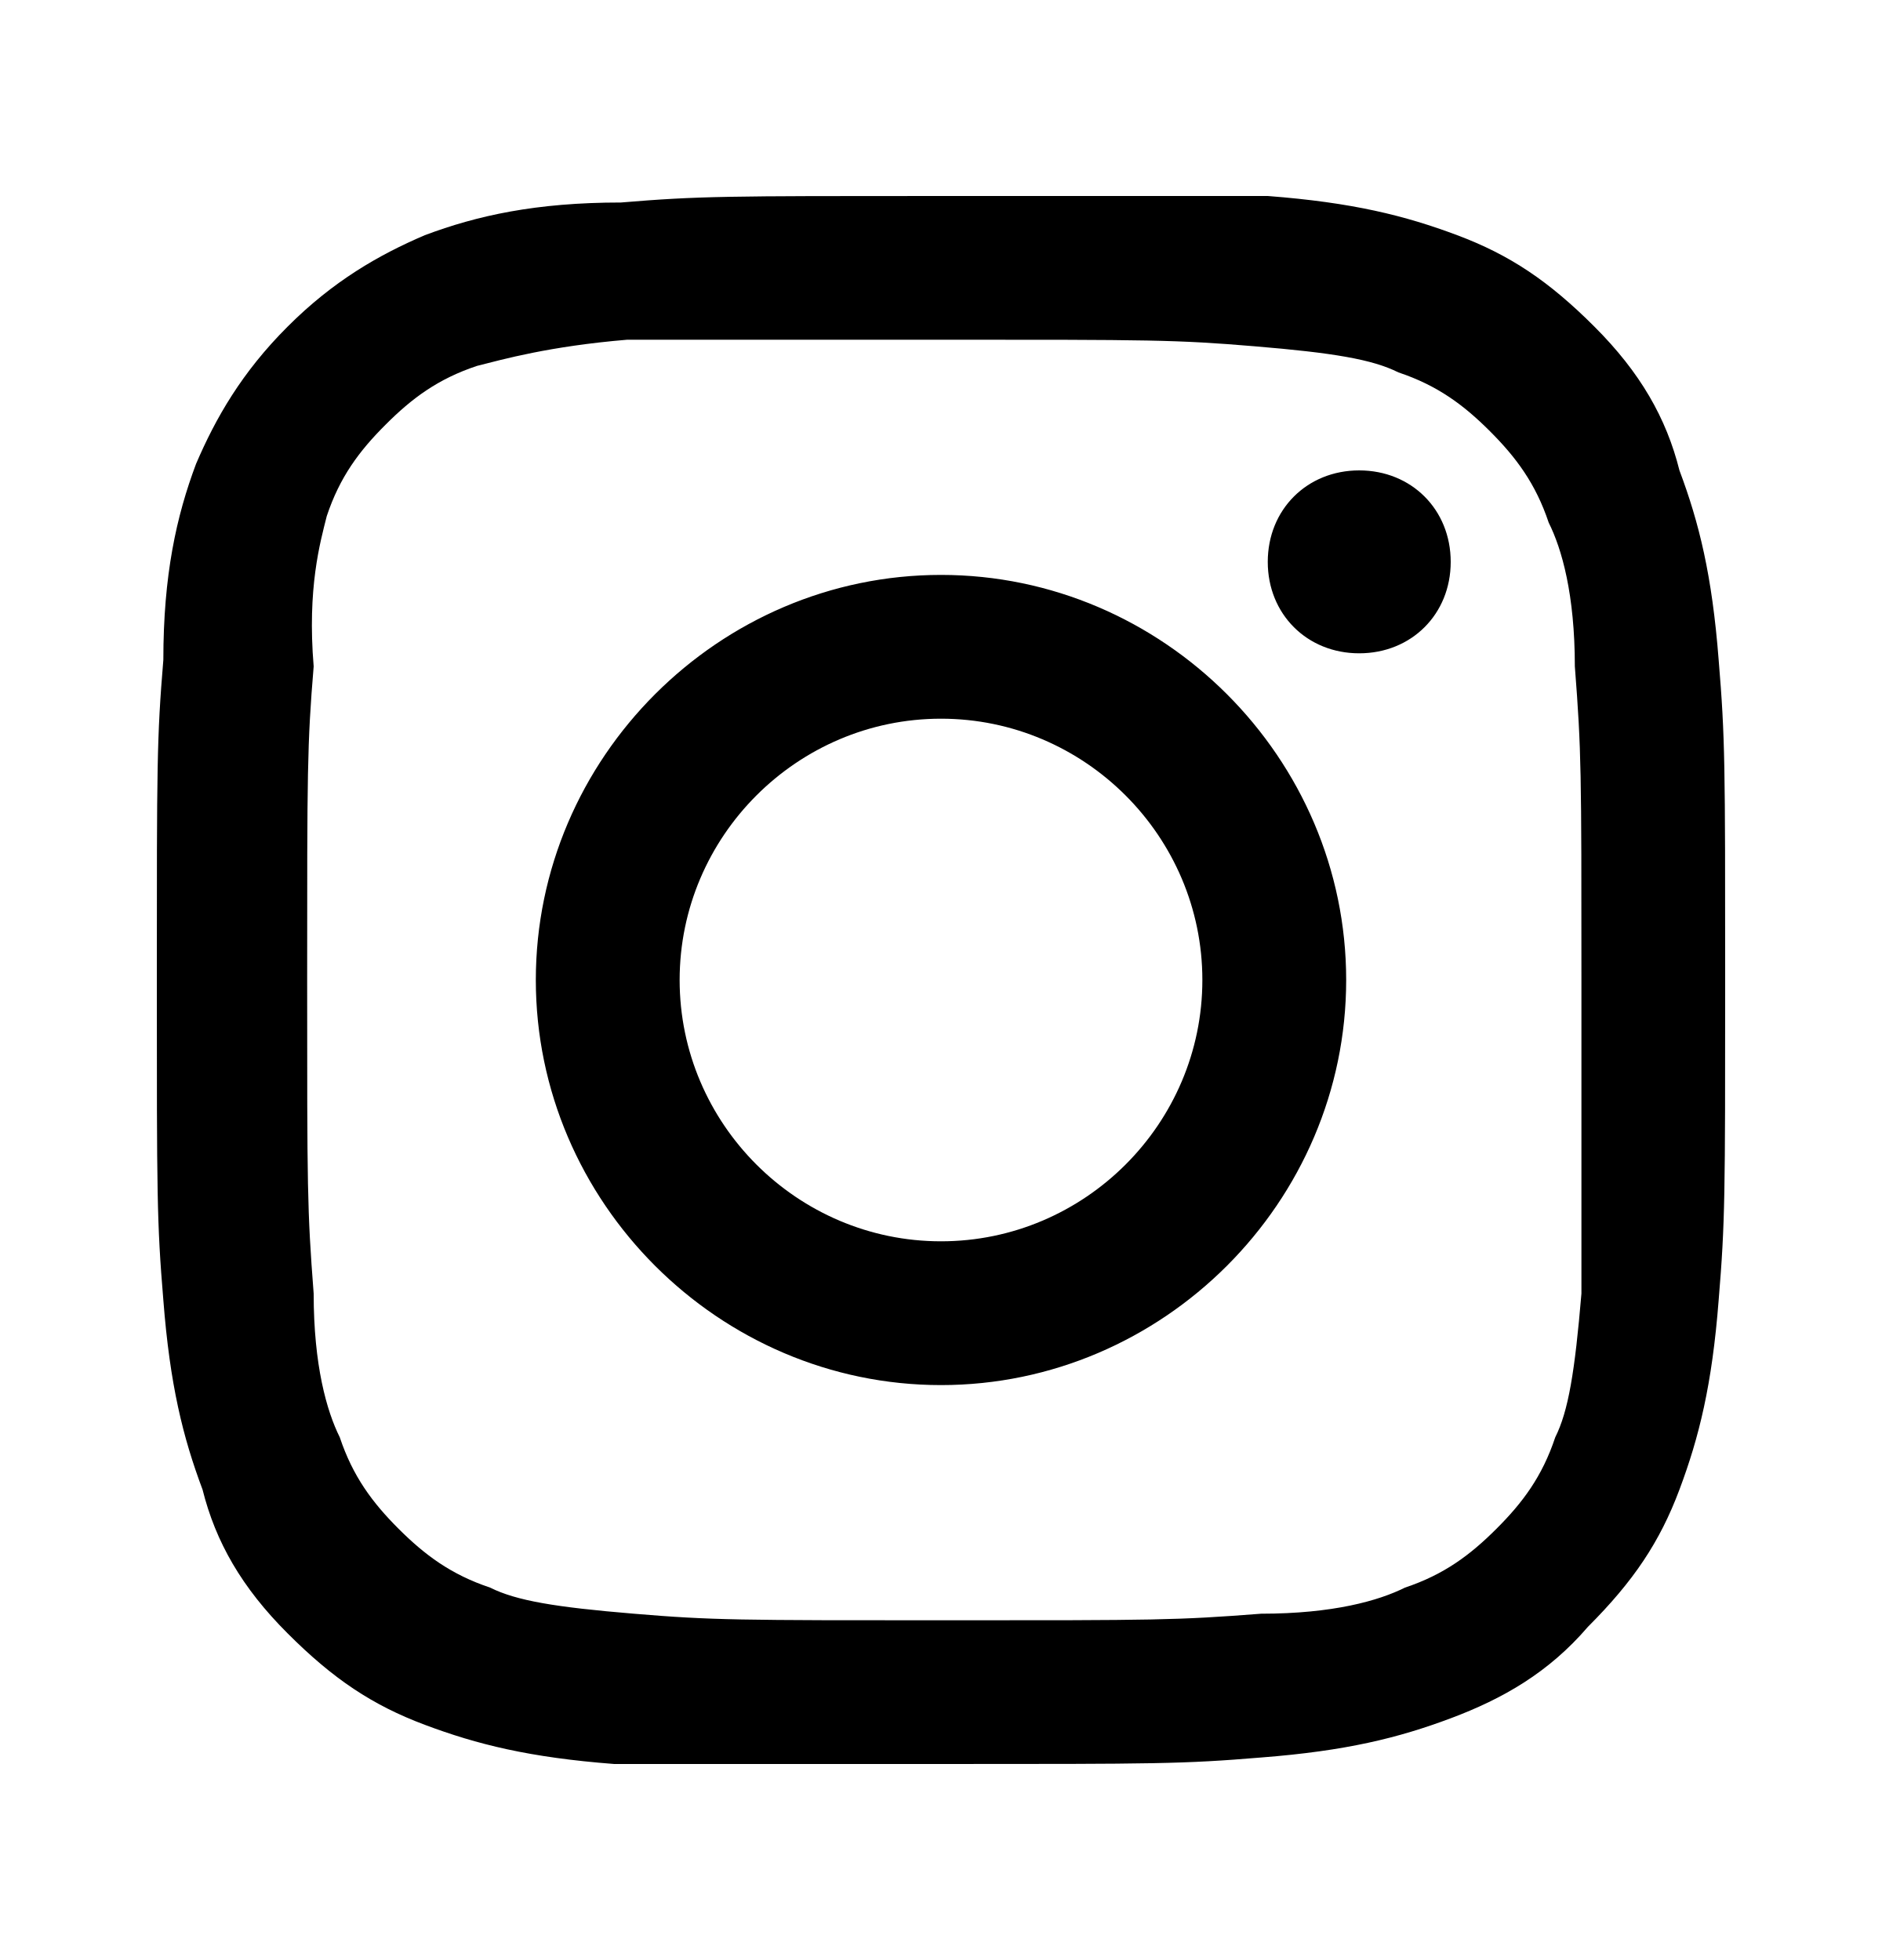
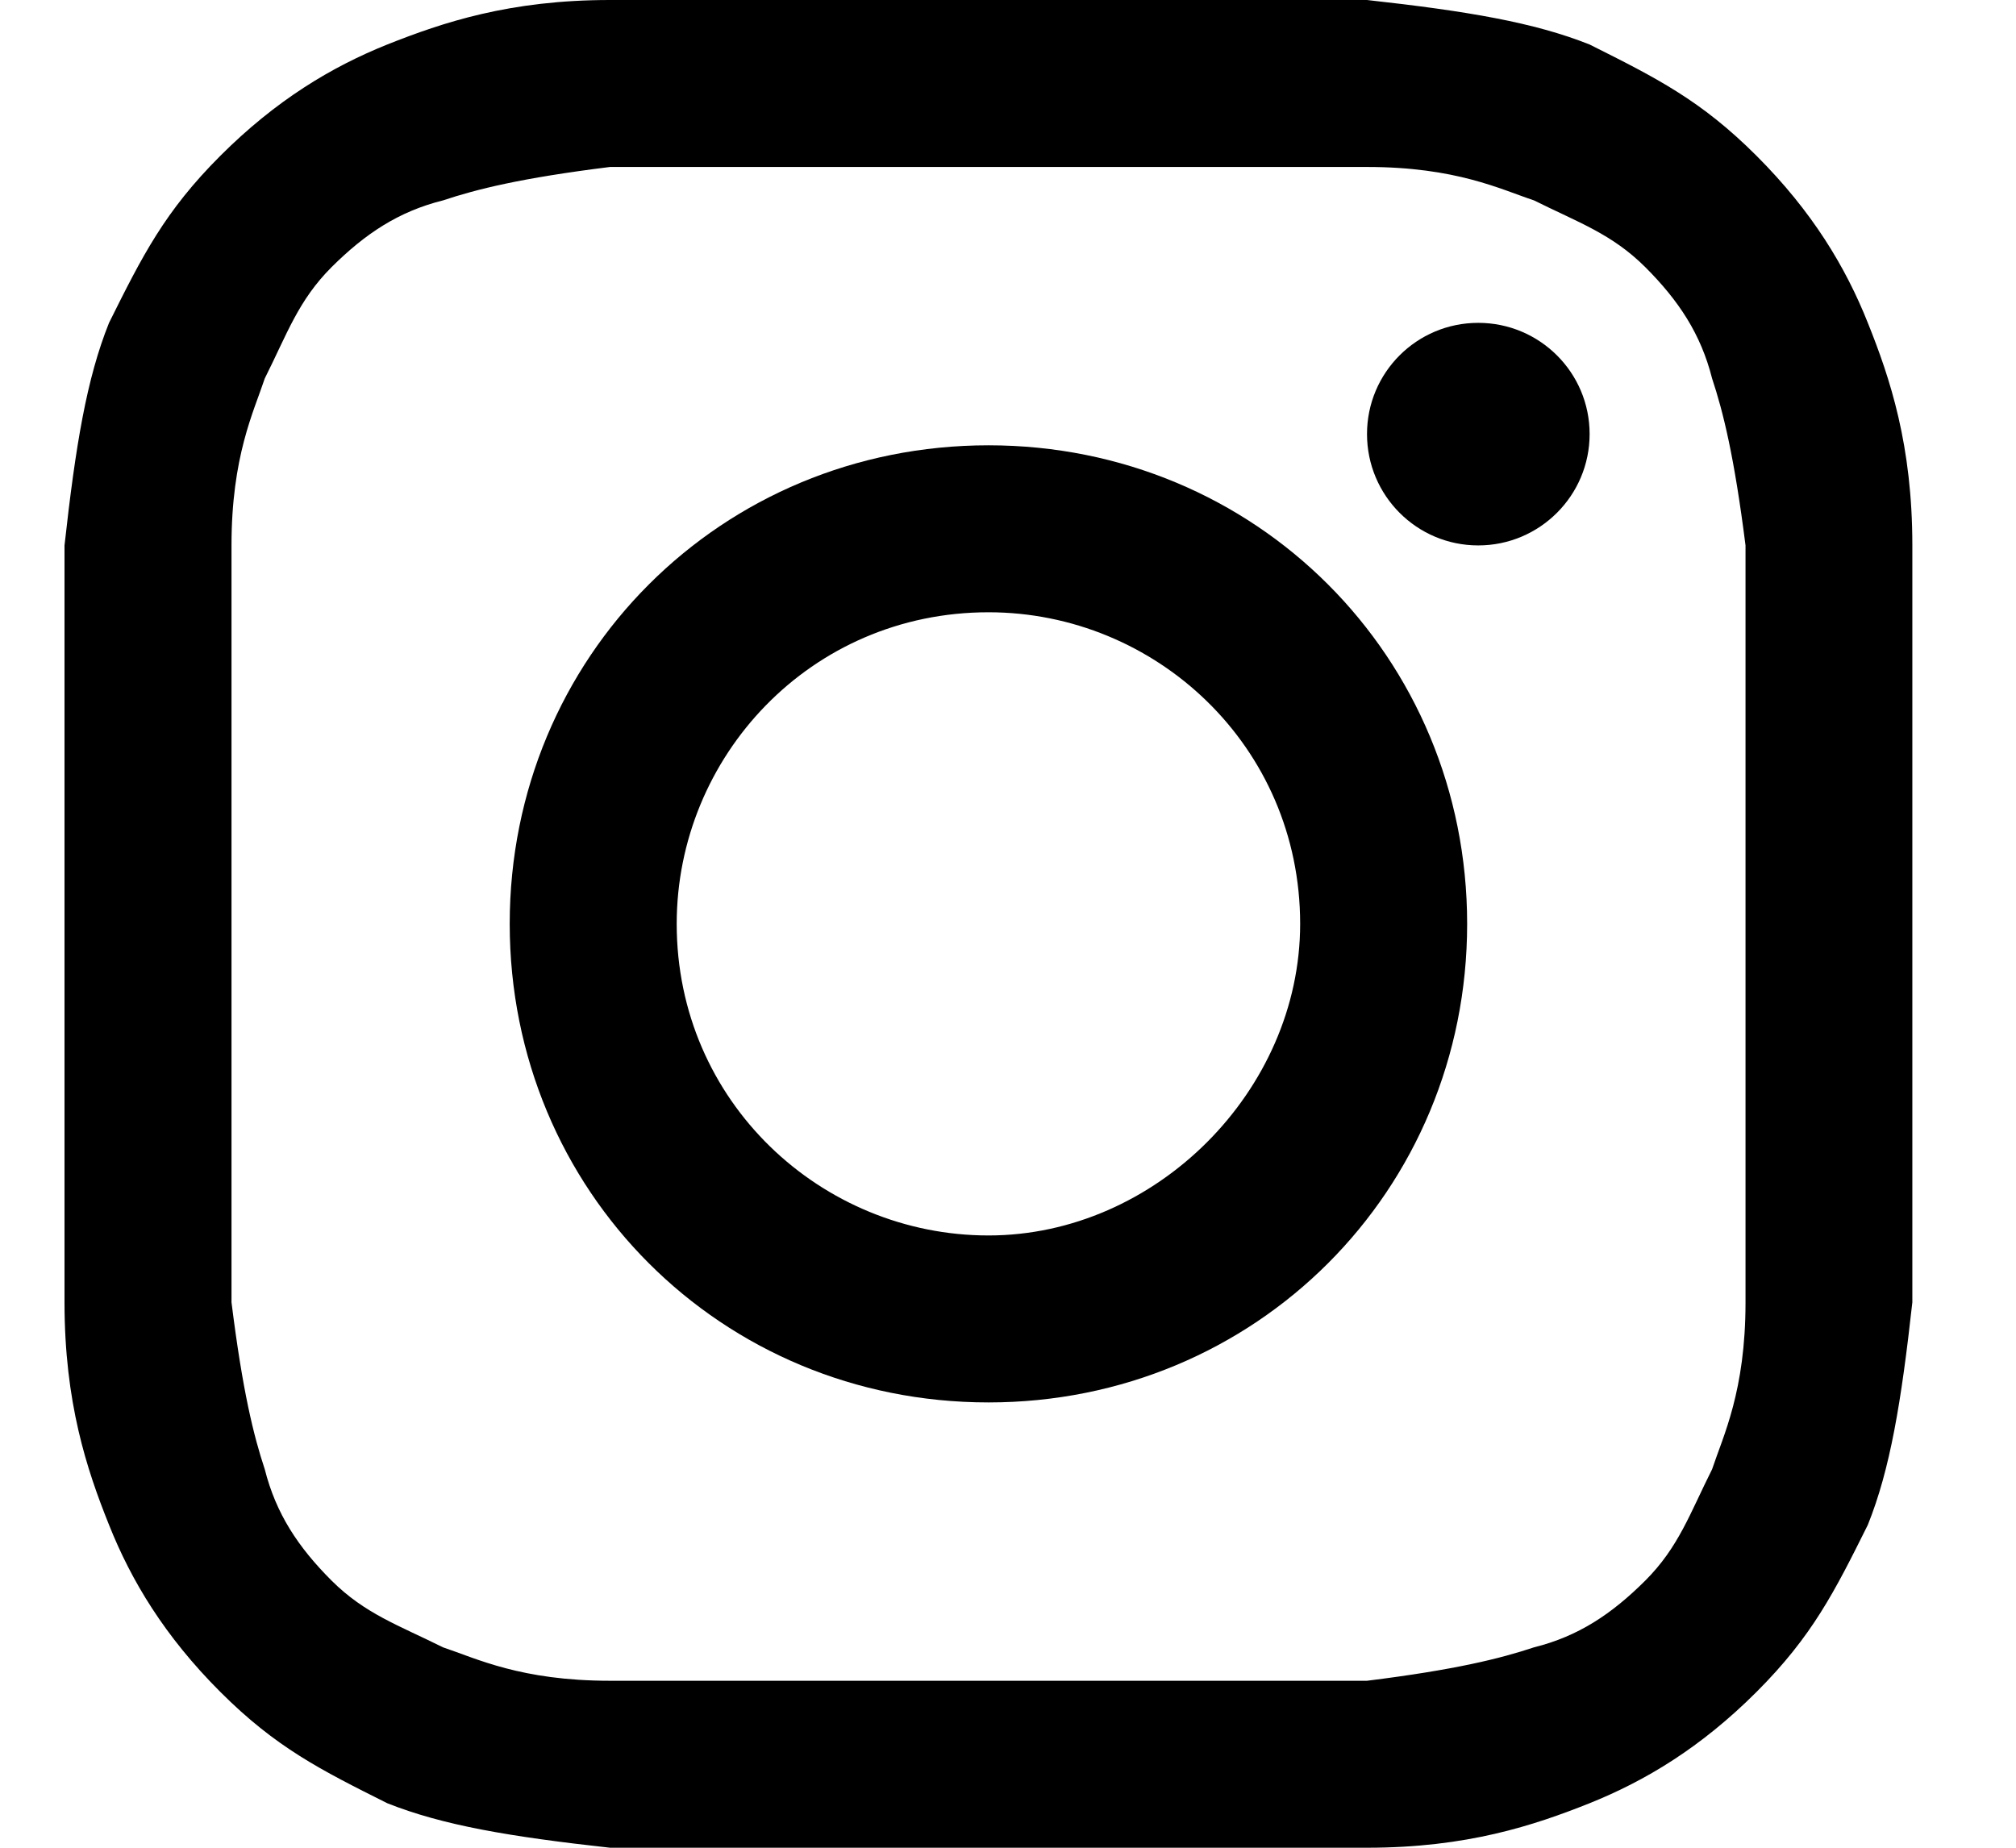
- <svg xmlns="http://www.w3.org/2000/svg" width="24" height="25" viewBox="0 0 24 25" fill="none">
-   <path d="M21.917 8.417C21.833 7.333 21.667 6.667 21.417 6C21.25 5.333 20.917 4.75 20.333 4.167C19.75 3.583 19.25 3.25 18.583 3C17.917 2.75 17.25 2.583 16.167 2.5C15.083 2.5 14.75 2.5 12 2.5C9.25 2.5 8.917 2.5 7.917 2.583C6.833 2.583 6.083 2.75 5.417 3C4.833 3.25 4.25 3.583 3.667 4.167C3.083 4.75 2.75 5.333 2.5 5.917C2.25 6.583 2.083 7.333 2.083 8.417C2 9.417 2 9.75 2 12.5C2 15.25 2 15.583 2.083 16.583C2.167 17.667 2.333 18.333 2.583 19C2.75 19.667 3.083 20.25 3.667 20.833C4.25 21.417 4.75 21.75 5.417 22C6.083 22.25 6.75 22.417 7.833 22.5C8.917 22.5 9.25 22.5 12 22.5C14.75 22.5 15.083 22.5 16.083 22.417C17.167 22.333 17.833 22.167 18.5 21.917C19.167 21.667 19.75 21.333 20.25 20.75C20.833 20.167 21.167 19.667 21.417 19C21.667 18.333 21.833 17.667 21.917 16.583C22 15.583 22 15.25 22 12.5C22 9.75 22 9.417 21.917 8.417ZM20.167 16.5C20.083 17.5 20 18 19.833 18.333C19.667 18.833 19.417 19.167 19.083 19.5C18.75 19.833 18.417 20.083 17.917 20.25C17.583 20.417 17 20.583 16.083 20.583C15 20.667 14.75 20.667 12.083 20.667C9.417 20.667 9.083 20.667 8.083 20.583C7.083 20.5 6.583 20.417 6.25 20.25C5.75 20.083 5.417 19.833 5.083 19.5C4.75 19.167 4.5 18.833 4.333 18.333C4.167 18 4 17.417 4 16.5C3.917 15.417 3.917 15.167 3.917 12.5C3.917 9.833 3.917 9.5 4 8.5C3.917 7.5 4.083 6.917 4.167 6.583C4.333 6.083 4.583 5.75 4.917 5.417C5.25 5.083 5.583 4.833 6.083 4.667C6.417 4.583 7 4.417 8 4.333C9 4.333 9.333 4.333 12 4.333C14.667 4.333 15 4.333 16 4.417C17 4.5 17.5 4.583 17.833 4.75C18.333 4.917 18.667 5.167 19 5.5C19.333 5.833 19.583 6.167 19.75 6.667C19.917 7 20.083 7.583 20.083 8.5C20.167 9.583 20.167 9.833 20.167 12.5C20.167 15.167 20.167 15.5 20.167 16.5ZM12 7.333C9.167 7.333 6.833 9.667 6.833 12.5C6.833 15.333 9.167 17.667 12 17.667C14.833 17.667 17.167 15.333 17.167 12.5C17.167 9.667 14.833 7.333 12 7.333ZM12 15.833C10.167 15.833 8.667 14.333 8.667 12.5C8.667 10.667 10.167 9.167 12 9.167C13.833 9.167 15.333 10.667 15.333 12.5C15.333 14.333 13.833 15.833 12 15.833ZM18.5 7.167C18.5 7.833 18 8.333 17.333 8.333C16.667 8.333 16.167 7.833 16.167 7.167C16.167 6.5 16.667 6 17.333 6C18 6 18.5 6.5 18.5 7.167Z" fill="currentColor" />
+ <svg xmlns="http://www.w3.org/2000/svg" width="12" height="11" viewBox="0 0 12 11" fill="none">
+   <path d="M5.884 0.994C7.341 0.994 7.54 0.994 8.137 0.994C8.667 0.994 8.932 1.127 9.131 1.193C9.396 1.325 9.594 1.392 9.793 1.59C9.992 1.789 10.124 1.988 10.191 2.253C10.257 2.452 10.323 2.717 10.39 3.247C10.39 3.843 10.39 3.976 10.39 5.5C10.39 7.024 10.39 7.157 10.39 7.753C10.39 8.283 10.257 8.548 10.191 8.747C10.058 9.012 9.992 9.211 9.793 9.41C9.594 9.608 9.396 9.741 9.131 9.807C8.932 9.873 8.667 9.94 8.137 10.006C7.54 10.006 7.408 10.006 5.884 10.006C4.359 10.006 4.227 10.006 3.631 10.006C3.1 10.006 2.835 9.873 2.637 9.807C2.372 9.675 2.173 9.608 1.974 9.41C1.775 9.211 1.643 9.012 1.576 8.747C1.51 8.548 1.444 8.283 1.378 7.753C1.378 7.157 1.378 7.024 1.378 5.5C1.378 3.976 1.378 3.843 1.378 3.247C1.378 2.717 1.51 2.452 1.576 2.253C1.709 1.988 1.775 1.789 1.974 1.59C2.173 1.392 2.372 1.259 2.637 1.193C2.835 1.127 3.1 1.06 3.631 0.994C4.227 0.994 4.426 0.994 5.884 0.994ZM5.884 0C4.359 0 4.227 0 3.631 0C3.034 0 2.637 0.133 2.305 0.265C1.974 0.398 1.643 0.596 1.311 0.928C0.98 1.259 0.847 1.524 0.649 1.922C0.516 2.253 0.45 2.651 0.384 3.247C0.384 3.843 0.384 4.042 0.384 5.5C0.384 7.024 0.384 7.157 0.384 7.753C0.384 8.349 0.516 8.747 0.649 9.078C0.781 9.41 0.98 9.741 1.311 10.072C1.643 10.404 1.908 10.536 2.305 10.735C2.637 10.867 3.034 10.934 3.631 11C4.227 11 4.426 11 5.884 11C7.341 11 7.54 11 8.137 11C8.733 11 9.131 10.867 9.462 10.735C9.793 10.602 10.124 10.404 10.456 10.072C10.787 9.741 10.92 9.476 11.118 9.078C11.251 8.747 11.317 8.349 11.383 7.753C11.383 7.157 11.383 6.958 11.383 5.5C11.383 4.042 11.383 3.843 11.383 3.247C11.383 2.651 11.251 2.253 11.118 1.922C10.986 1.59 10.787 1.259 10.456 0.928C10.124 0.596 9.859 0.464 9.462 0.265C9.131 0.133 8.733 0.066 8.137 0C7.54 0 7.408 0 5.884 0Z" fill="currentColor" />
+   <path d="M5.884 2.651C4.293 2.651 3.034 3.91 3.034 5.5C3.034 7.09 4.293 8.349 5.884 8.349C7.474 8.349 8.733 7.09 8.733 5.5C8.733 3.91 7.474 2.651 5.884 2.651ZM5.884 7.355C4.89 7.355 4.028 6.56 4.028 5.5C4.028 4.506 4.823 3.645 5.884 3.645C6.878 3.645 7.739 4.44 7.739 5.5C7.739 6.494 6.878 7.355 5.884 7.355Z" fill="currentColor" />
+   <path d="M8.799 3.247C9.165 3.247 9.462 2.95 9.462 2.584C9.462 2.218 9.165 1.922 8.799 1.922C8.433 1.922 8.137 2.218 8.137 2.584C8.137 2.95 8.433 3.247 8.799 3.247Z" fill="currentColor" />
</svg>
